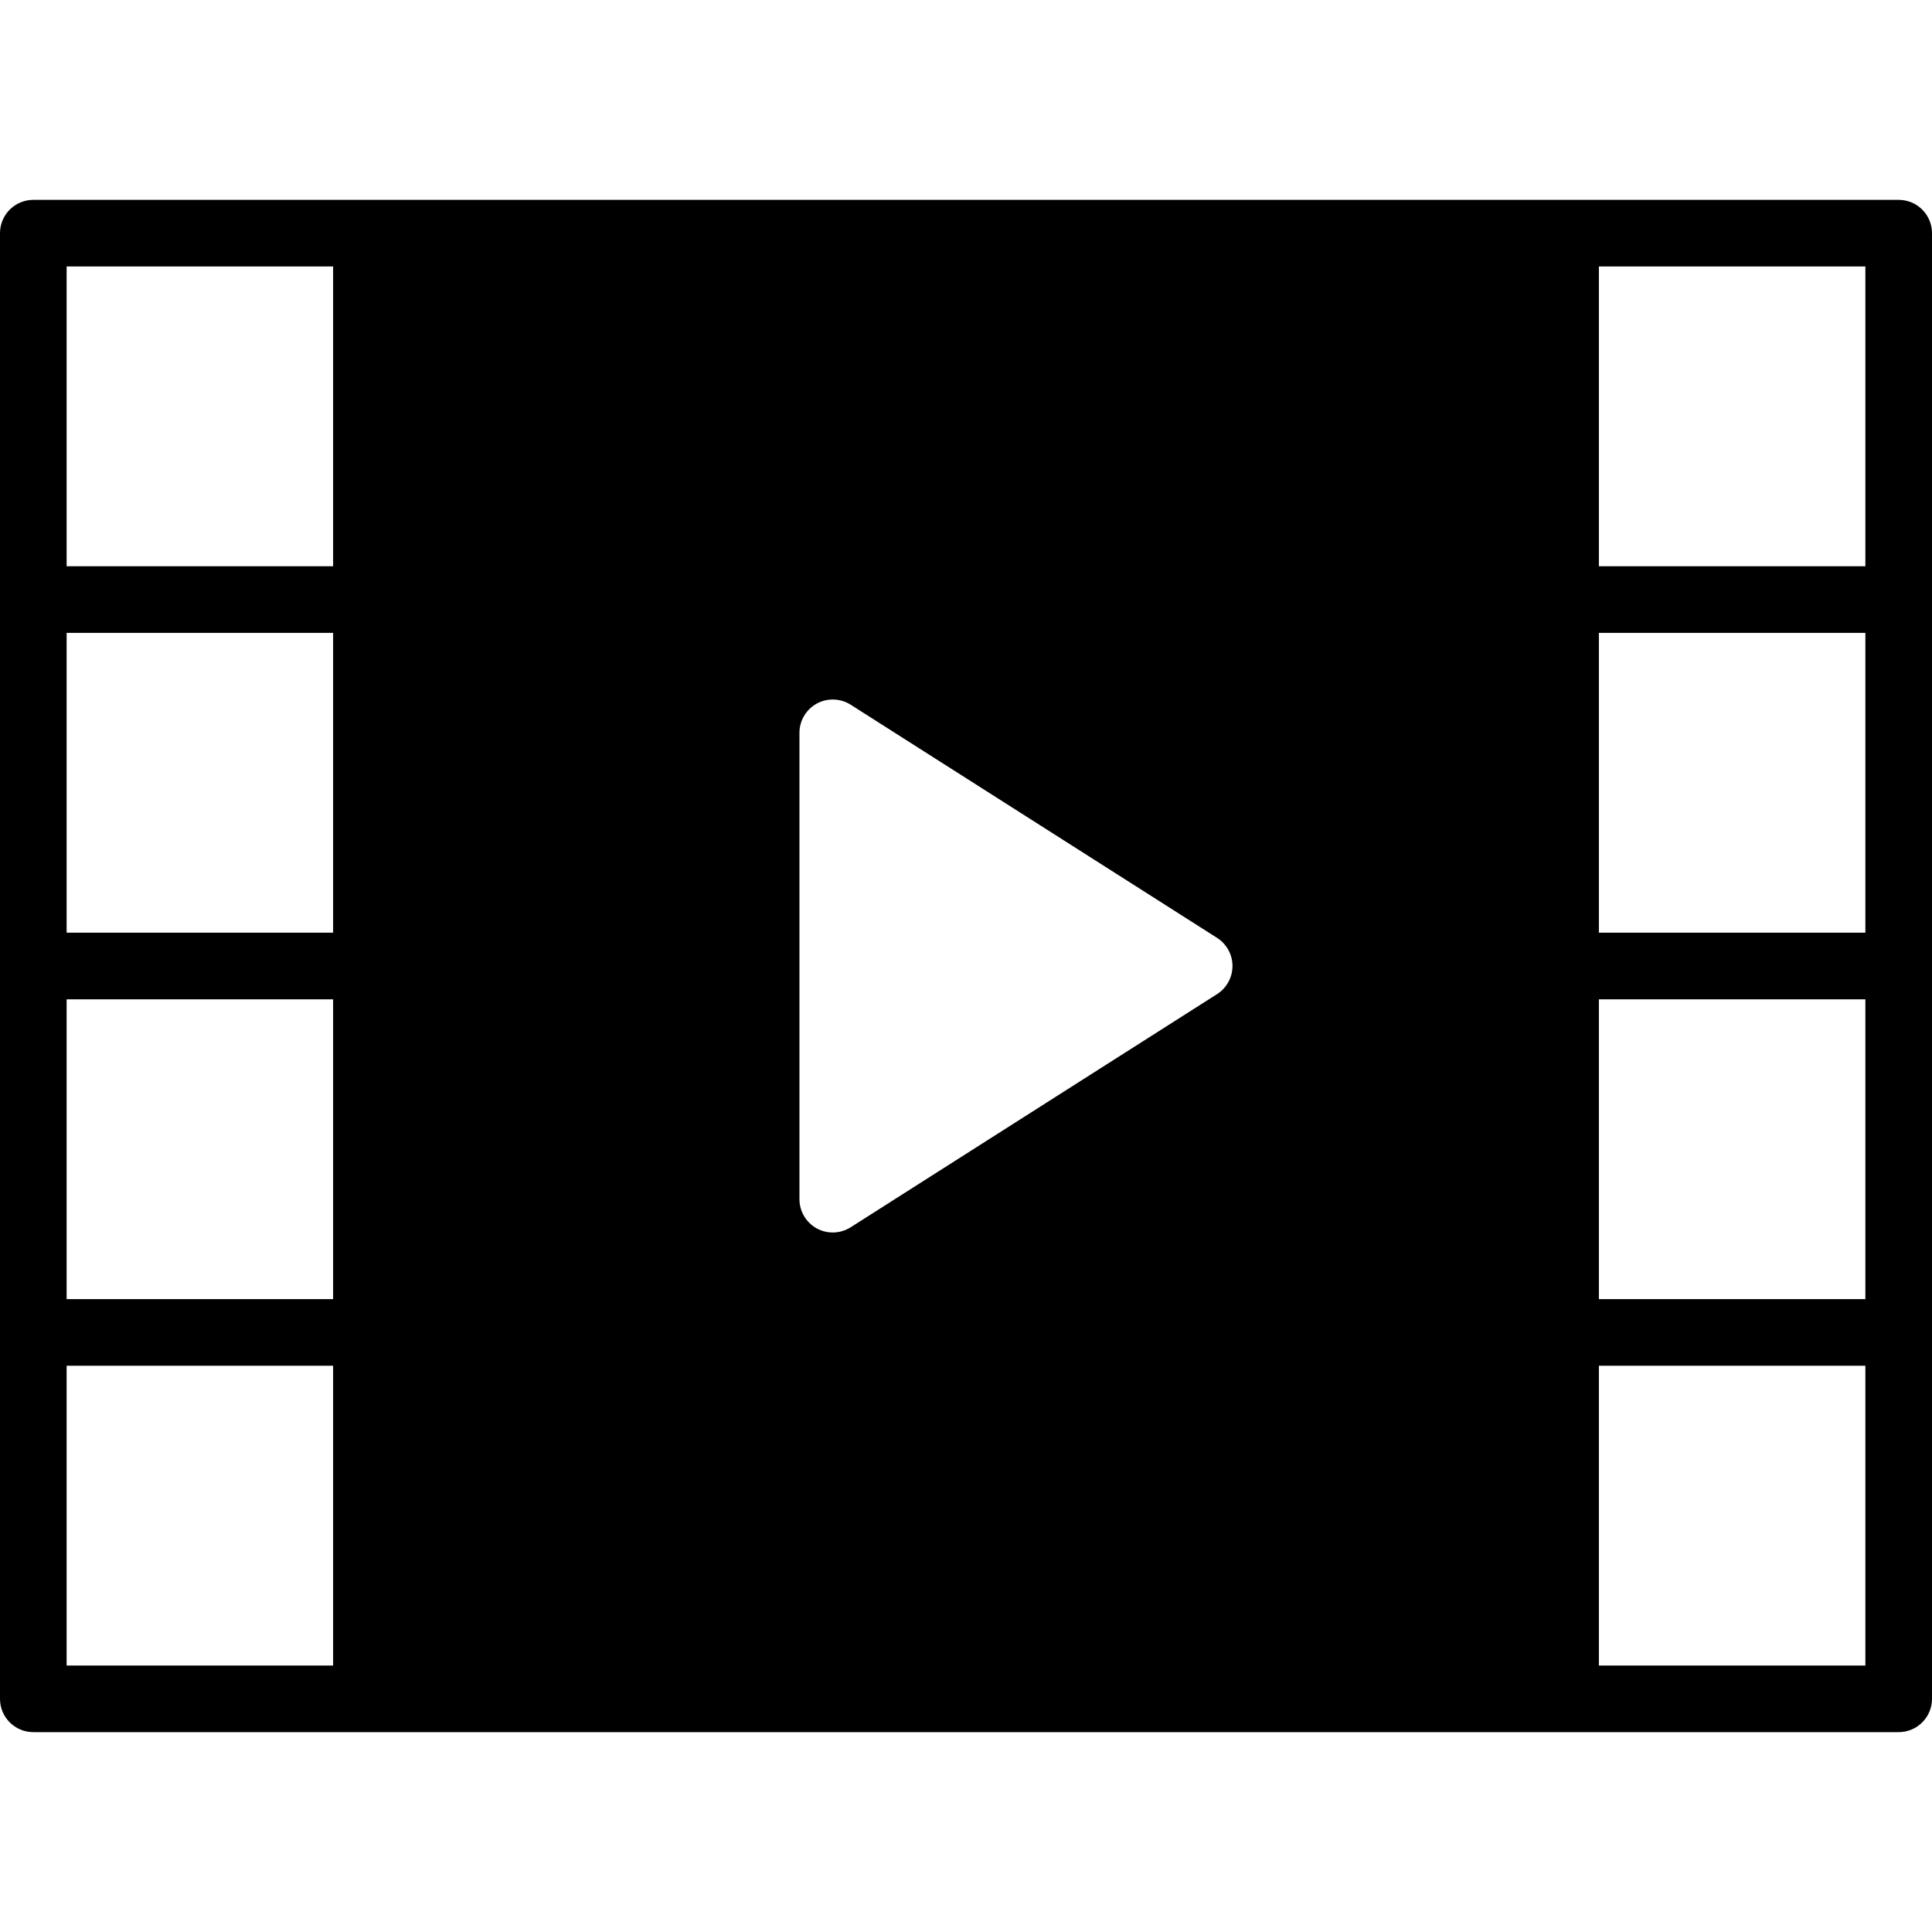
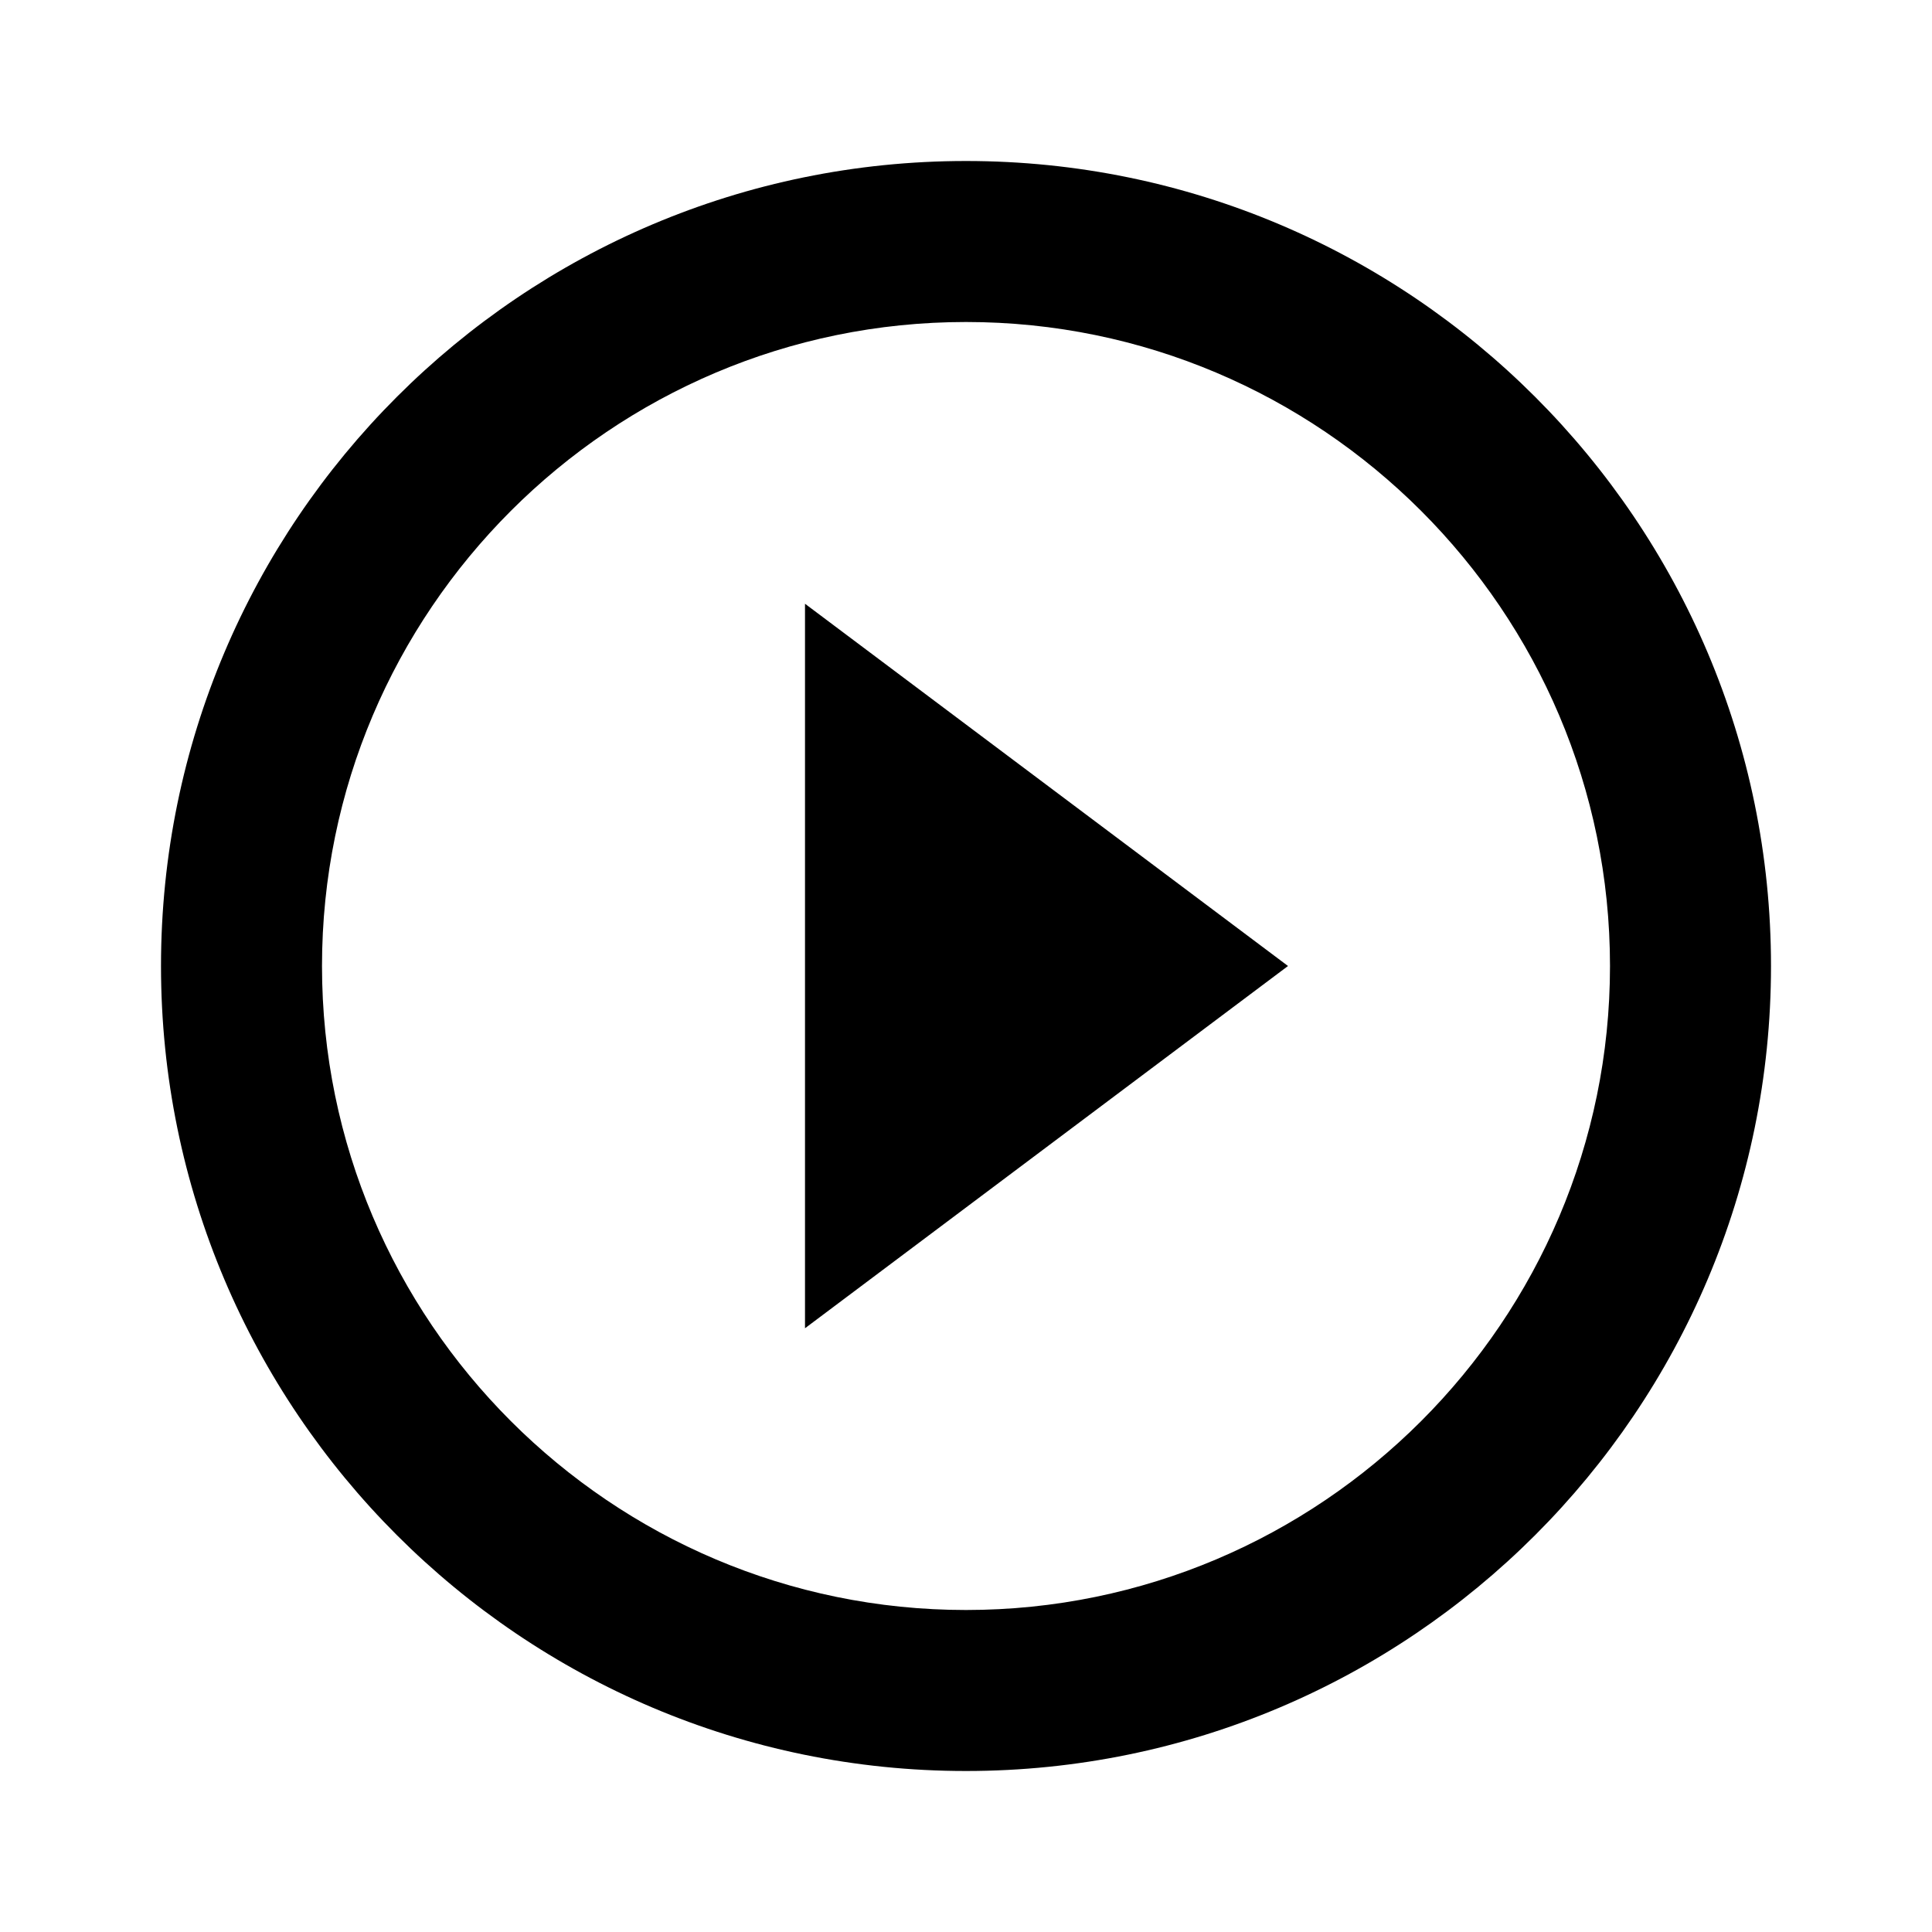
- <svg xmlns="http://www.w3.org/2000/svg" version="1.1" id="Capa_1" x="0px" y="0px" viewBox="0 0 58 58" style="enable-background:new 0 0 58 58;" xml:space="preserve">
-   <path d="M57,6H1C0.448,6,0,6.447,0,7v44c0,0.553,0.448,1,1,1h56c0.552,0,1-0.447,1-1V7C58,6.447,57.552,6,57,6z M10,50H2v-9h8V50z   M10,39H2v-9h8V39z M10,28H2v-9h8V28z M10,17H2V8h8V17z M36.537,29.844l-11,7C25.374,36.947,25.187,37,25,37  c-0.166,0-0.331-0.041-0.481-0.123C24.199,36.701,24,36.365,24,36V22c0-0.365,0.199-0.701,0.519-0.877  c0.32-0.175,0.71-0.162,1.019,0.033l11,7C36.825,28.34,37,28.658,37,29S36.825,29.66,36.537,29.844z M56,50h-8v-9h8V50z M56,39h-8  v-9h8V39z M56,28h-8v-9h8V28z M56,17h-8V8h8V17z" />
-   <g>
- </g>
-   <g>
- </g>
-   <g>
- </g>
-   <g>
- </g>
-   <g>
- </g>
-   <g>
- </g>
-   <g>
- </g>
-   <g>
- </g>
-   <g>
- </g>
-   <g>
- </g>
-   <g>
- </g>
-   <g>
- </g>
-   <g>
- </g>
-   <g>
- </g>
-   <g>
- </g>
+ <svg xmlns="http://www.w3.org/2000/svg" version="1.1" id="Capa_1" x="0px" y="0px" viewBox="0 0 24 24" style="enable-background:new 0 0 24 24;" xml:space="preserve">
+   <path d="M10 16.5l6-4.5-6-4.5v9zM12 2C6.48 2 2 6.48 2 12s4.48 10 10 10 10-4.48 10-10S17.52 2 12 2zm0 18c-4.41 0-8-3.59-8-8s3.59-8 8-8 8 3.59 8 8-3.59 8-8 8z" />
</svg>
